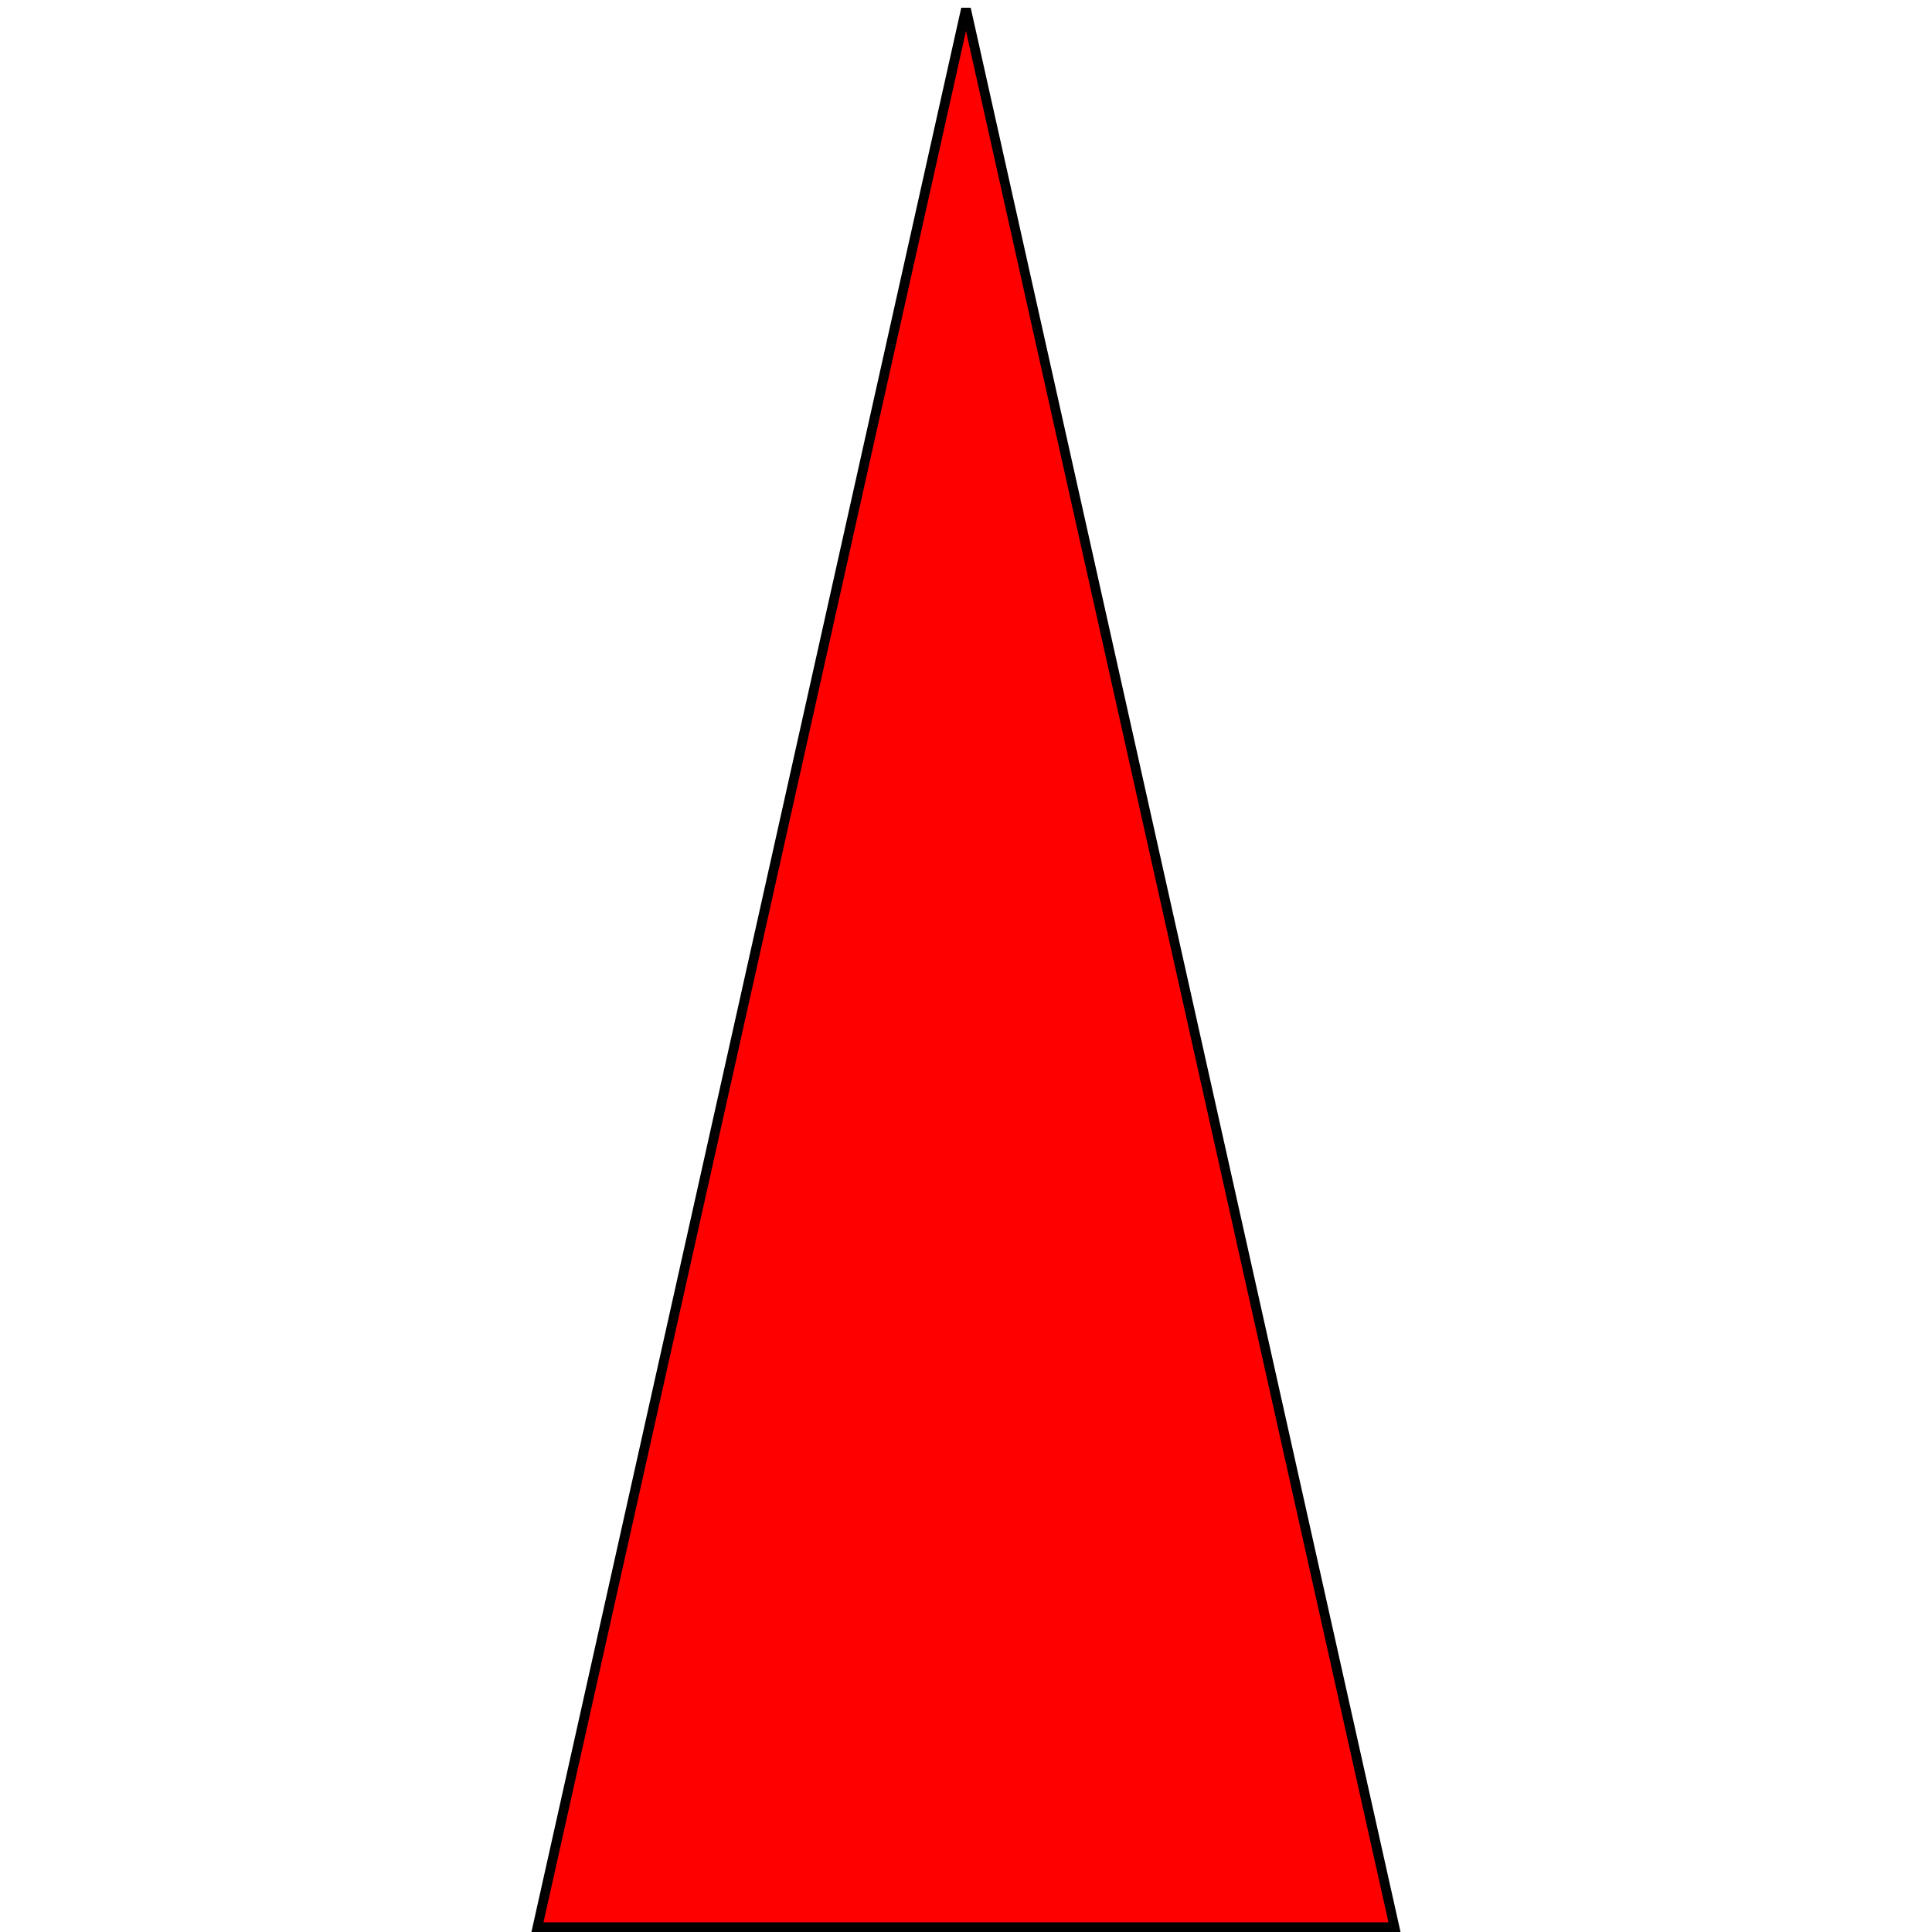
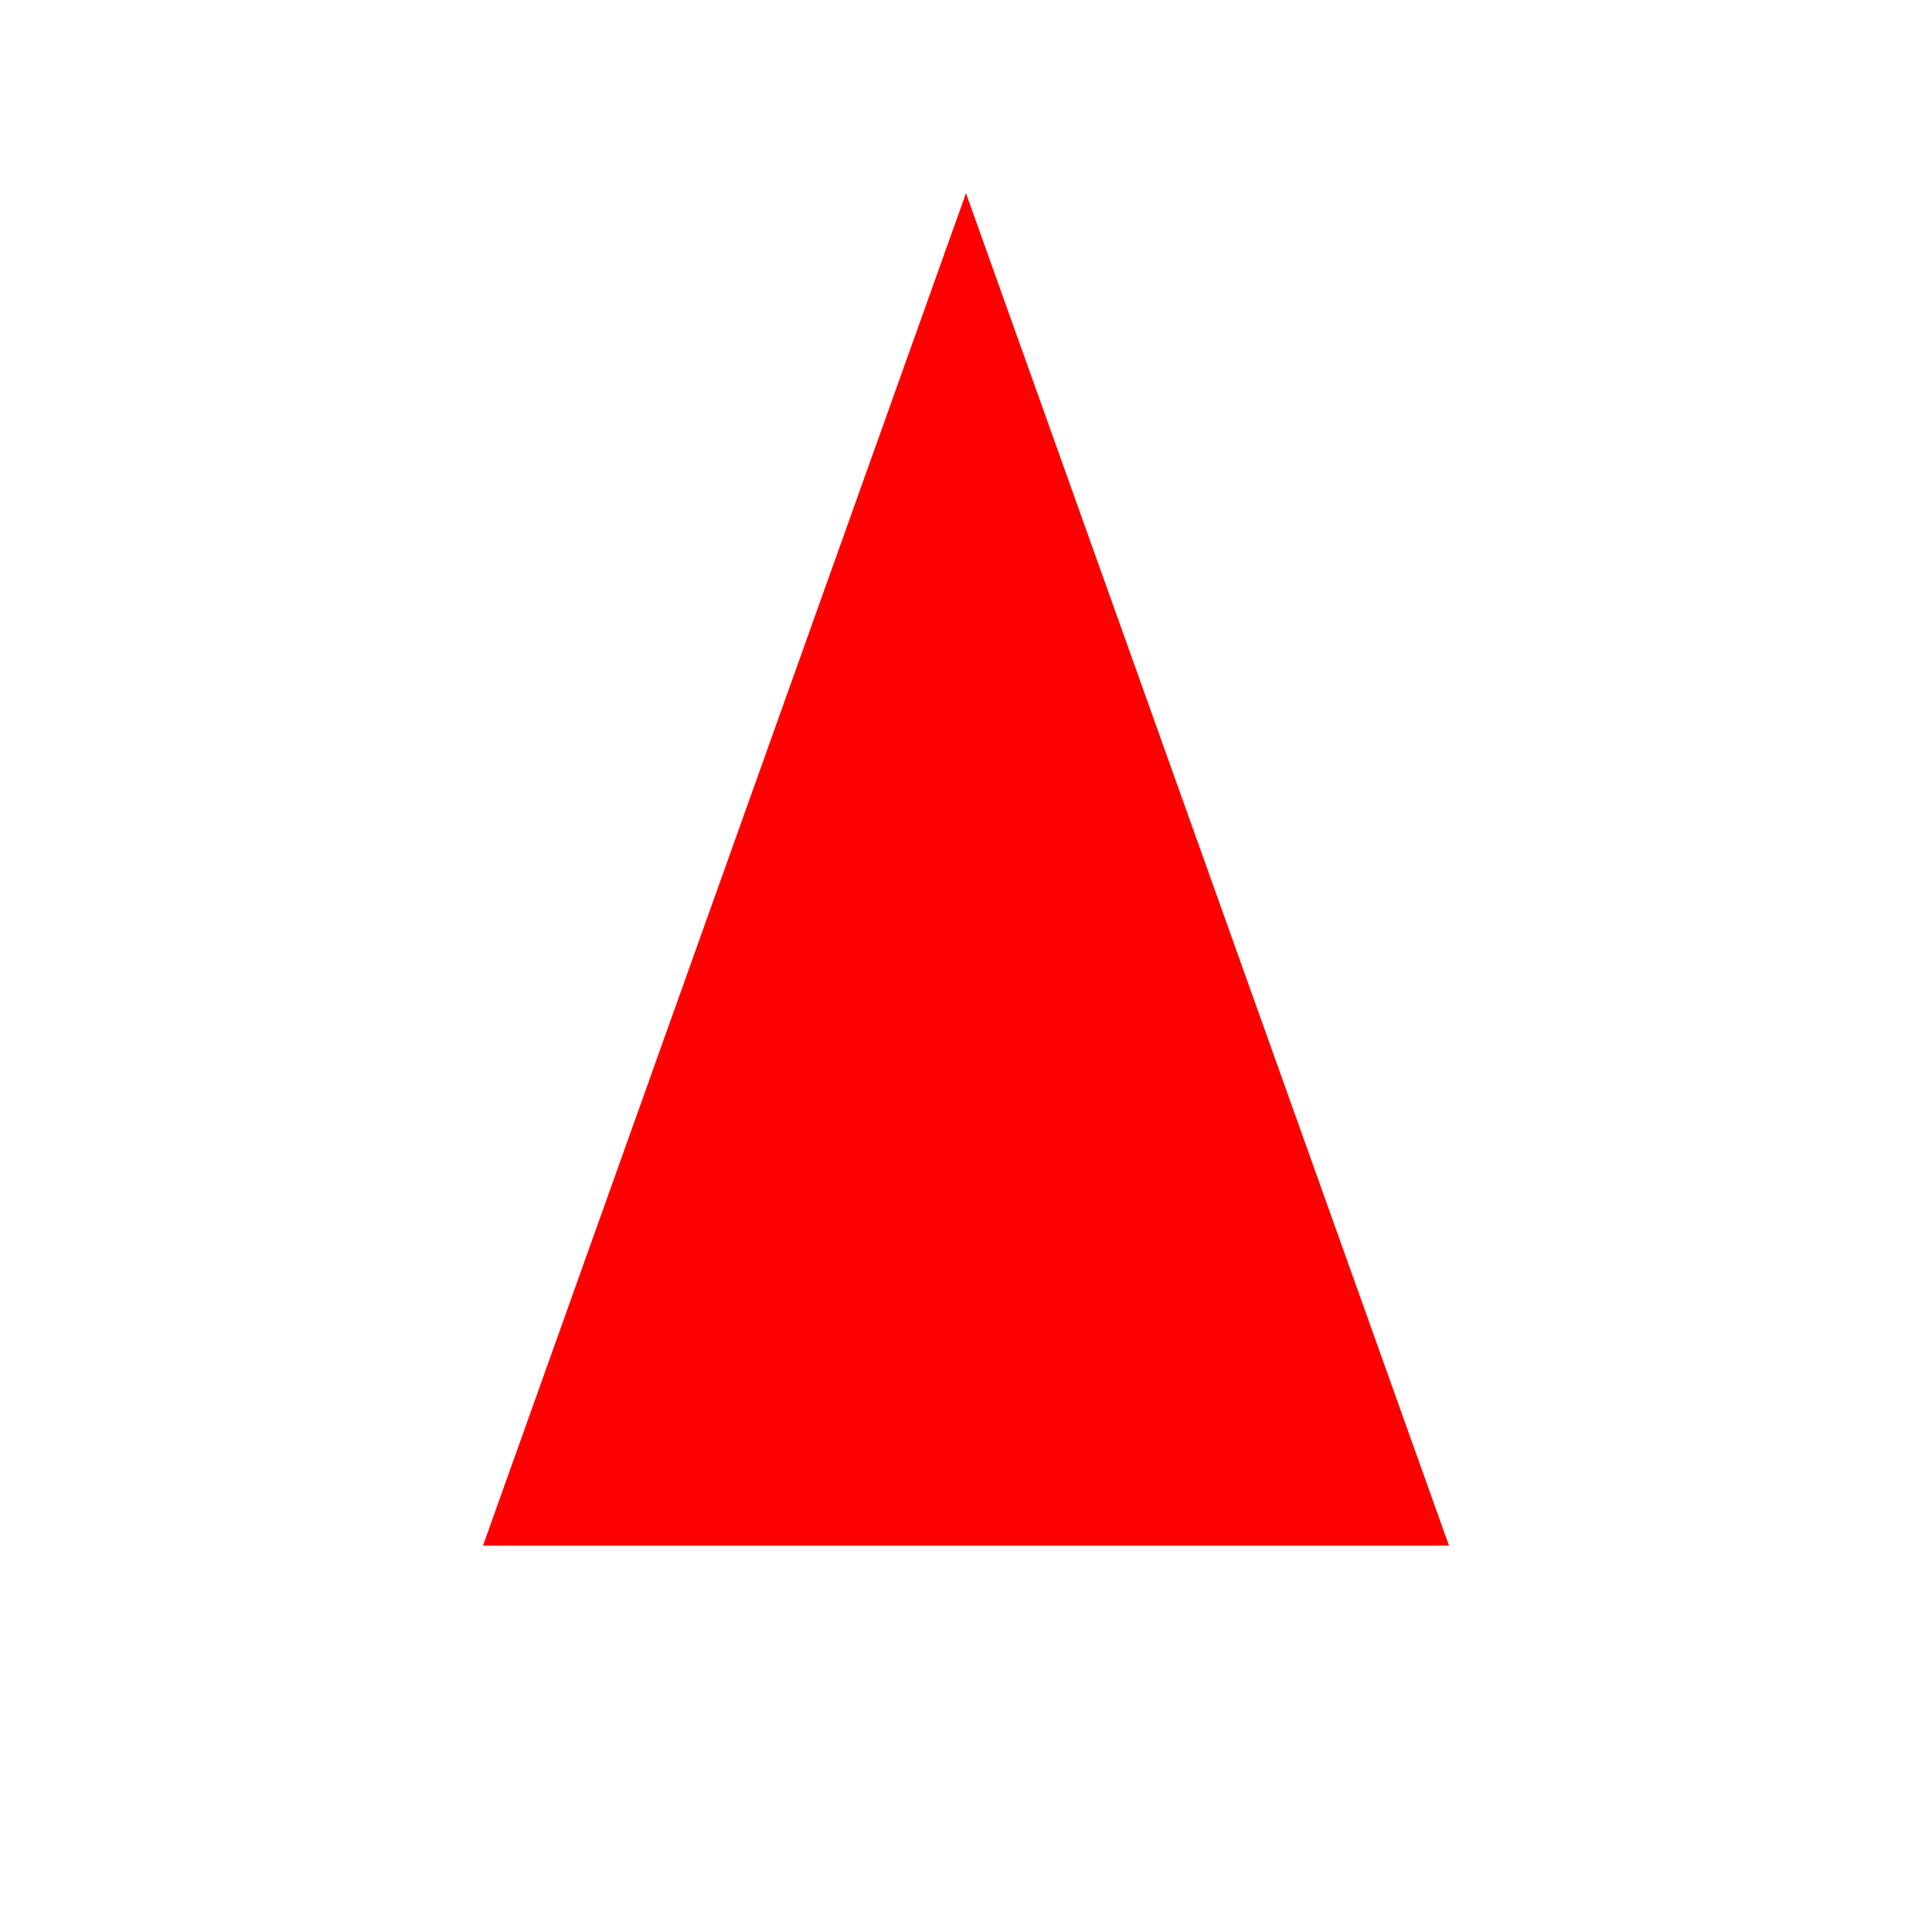
<svg xmlns="http://www.w3.org/2000/svg" width="200" height="200" viewBox="0 0 52.917 52.917" version="1.1" id="svg8">
  <defs id="defs2" />
  <g id="layer1" transform="translate(0,-244.0833)">
-     <path style="fill:#ff0000;fill-rule:evenodd;stroke:#000000;stroke-width:0.265px;stroke-linecap:butt;stroke-linejoin:miter;stroke-opacity:1" d="M 26.458,244.324 14.721,296.868 H 38.195 Z" id="path817" />
+     <path style="fill:#ff0000;fill-rule:evenodd;stroke:none;stroke-width:0.265px;stroke-linecap:butt;stroke-linejoin:miter;stroke-opacity:1" d="M 26.458,249.375 13.229,286.417 H 39.687 Z" id="path817" />
  </g>
</svg>
